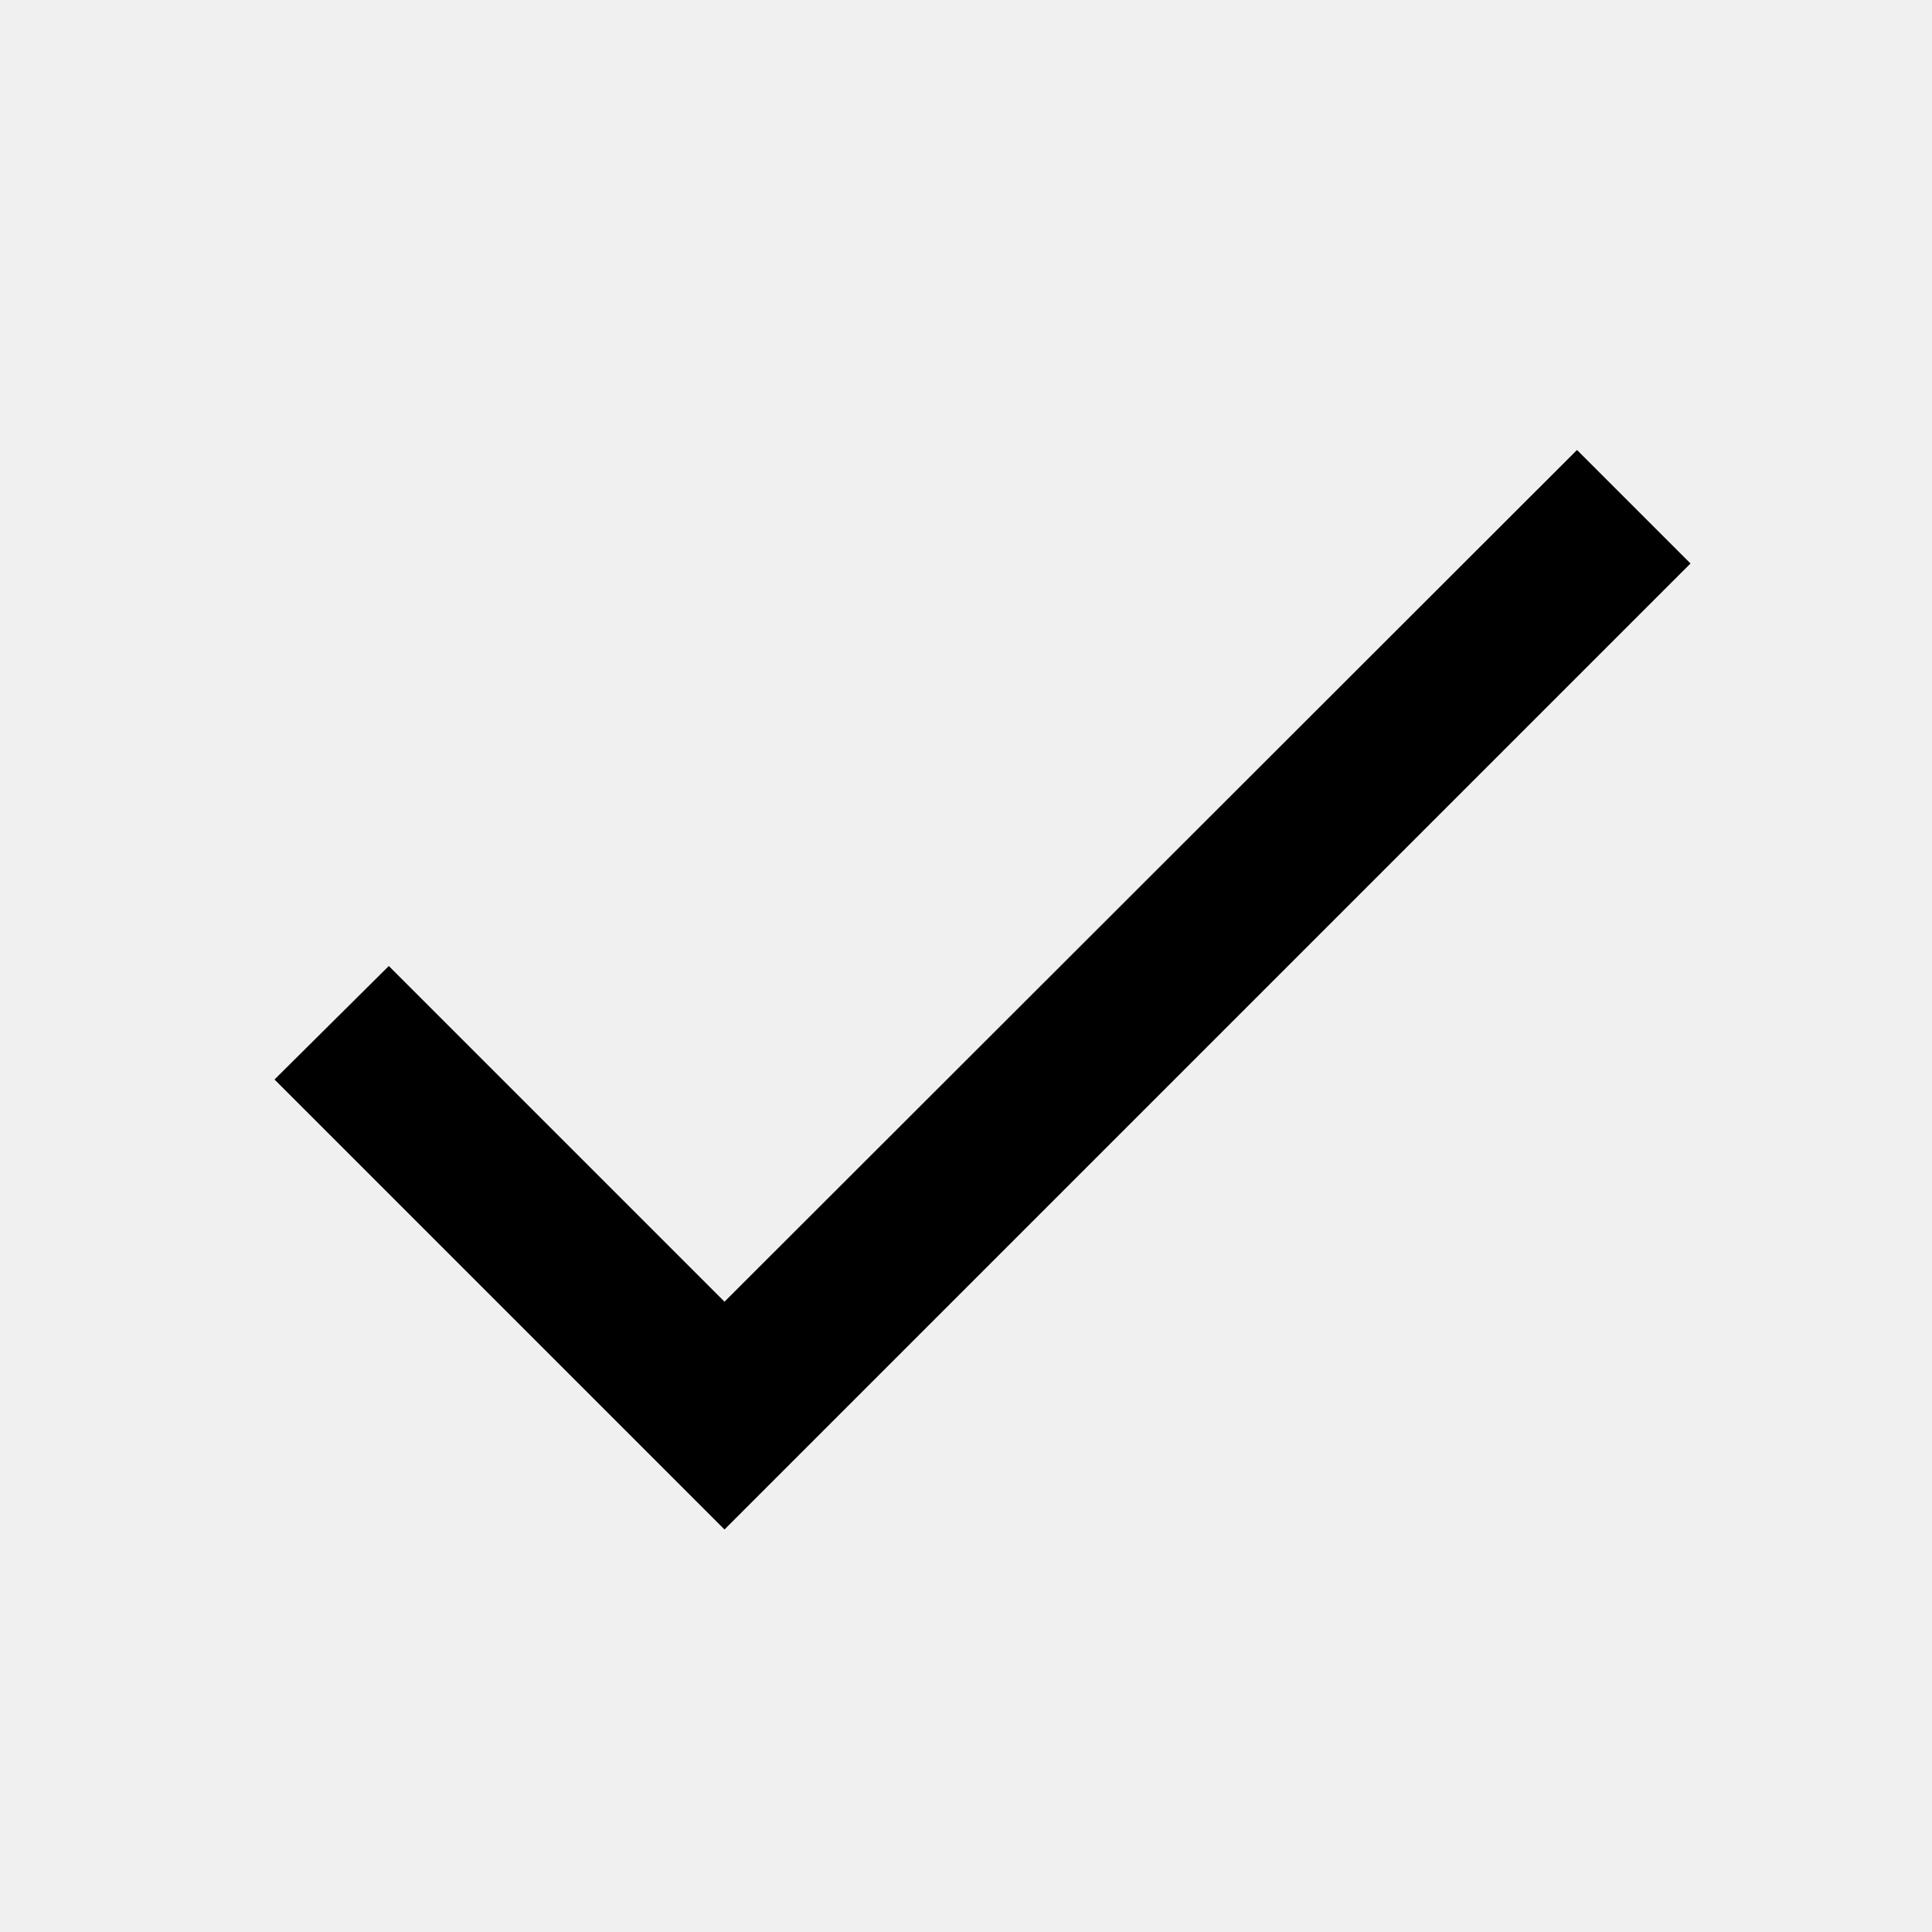
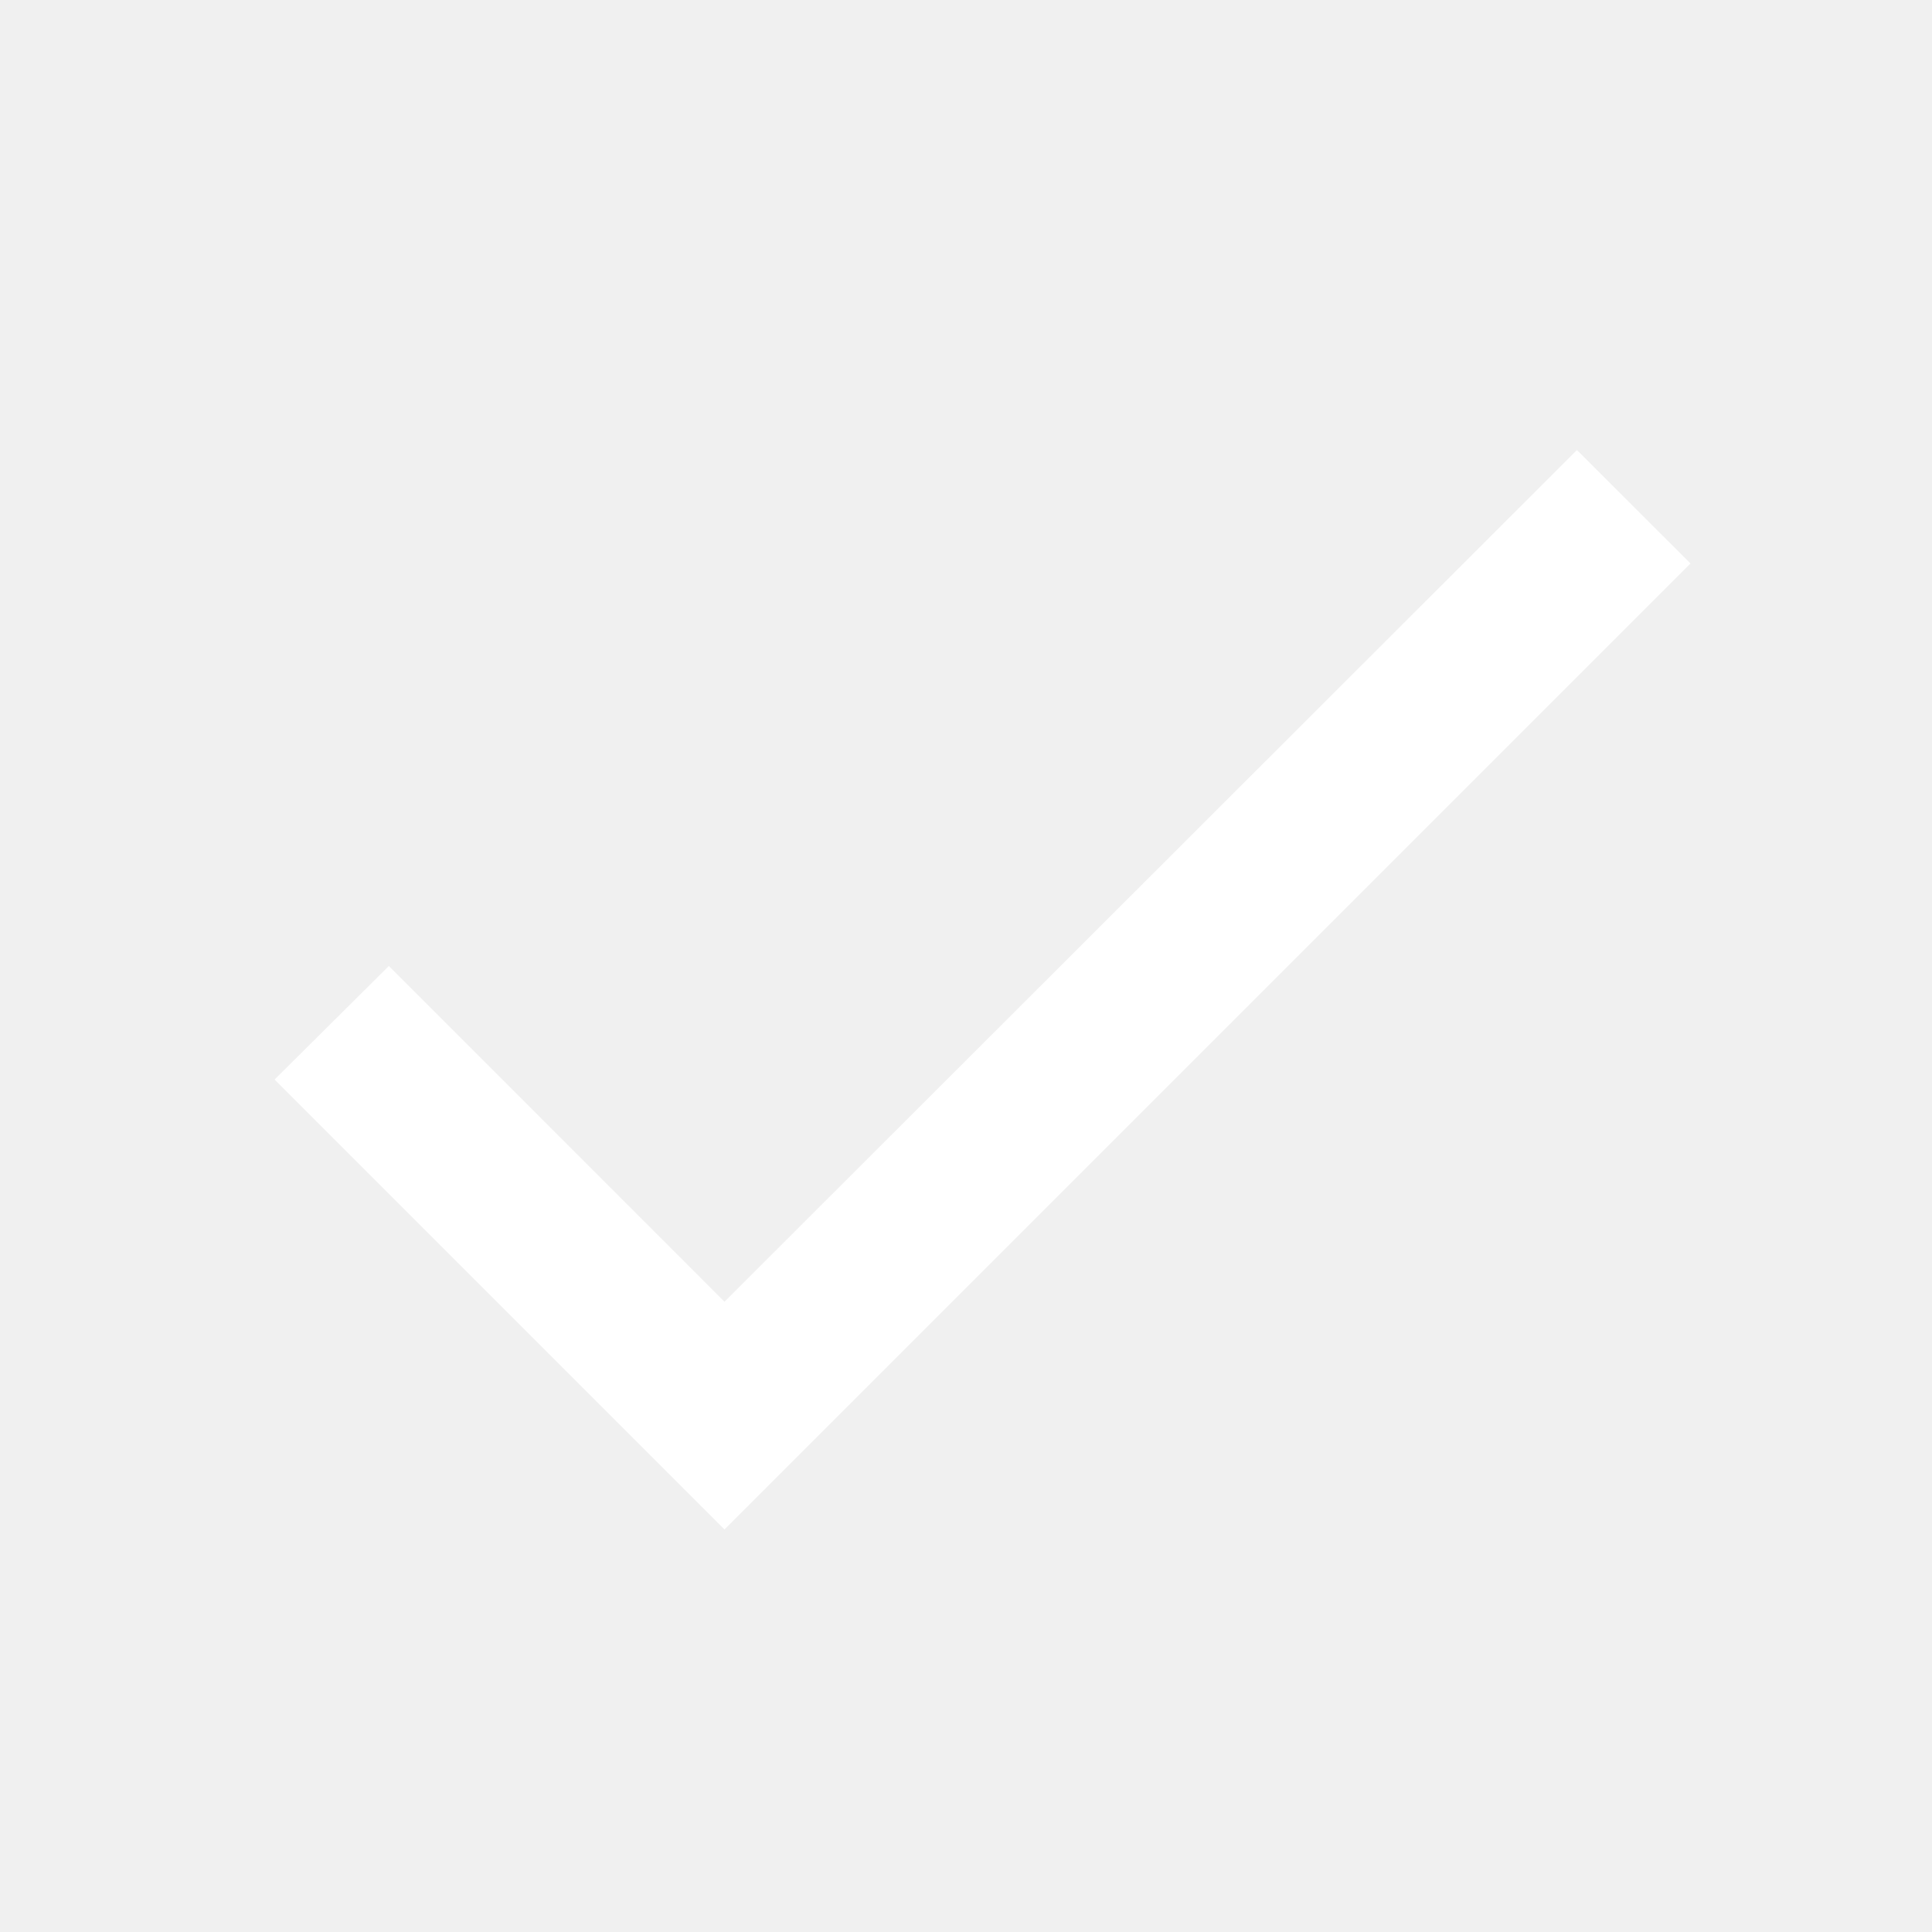
- <svg xmlns="http://www.w3.org/2000/svg" viewBox="0 0 24 24" fill="black" width="18px" height="18px">
-   <path d="M0 0h24v24H0V0z" fill="none" />
-   <path d="M9 16.17L4.83 12l-1.42 1.41L9 19 21 7l-1.41-1.41L9 16.17z" />
+ <svg xmlns="http://www.w3.org/2000/svg" width="100%" height="100%" viewBox="0 0 18 18" version="1.1" xml:space="preserve" style="fill-rule:evenodd;clip-rule:evenodd;stroke-linejoin:round;stroke-miterlimit:2;">
+   <rect x="0" y="0" width="18" height="18" style="fill:none;fill-rule:nonzero;" />
+   <path d="M6.75,12.128L3.623,9L2.558,10.058L6.75,14.25L15.75,5.25L14.692,4.193L6.75,12.128Z" style="fill:white;fill-rule:nonzero;" />
</svg>
